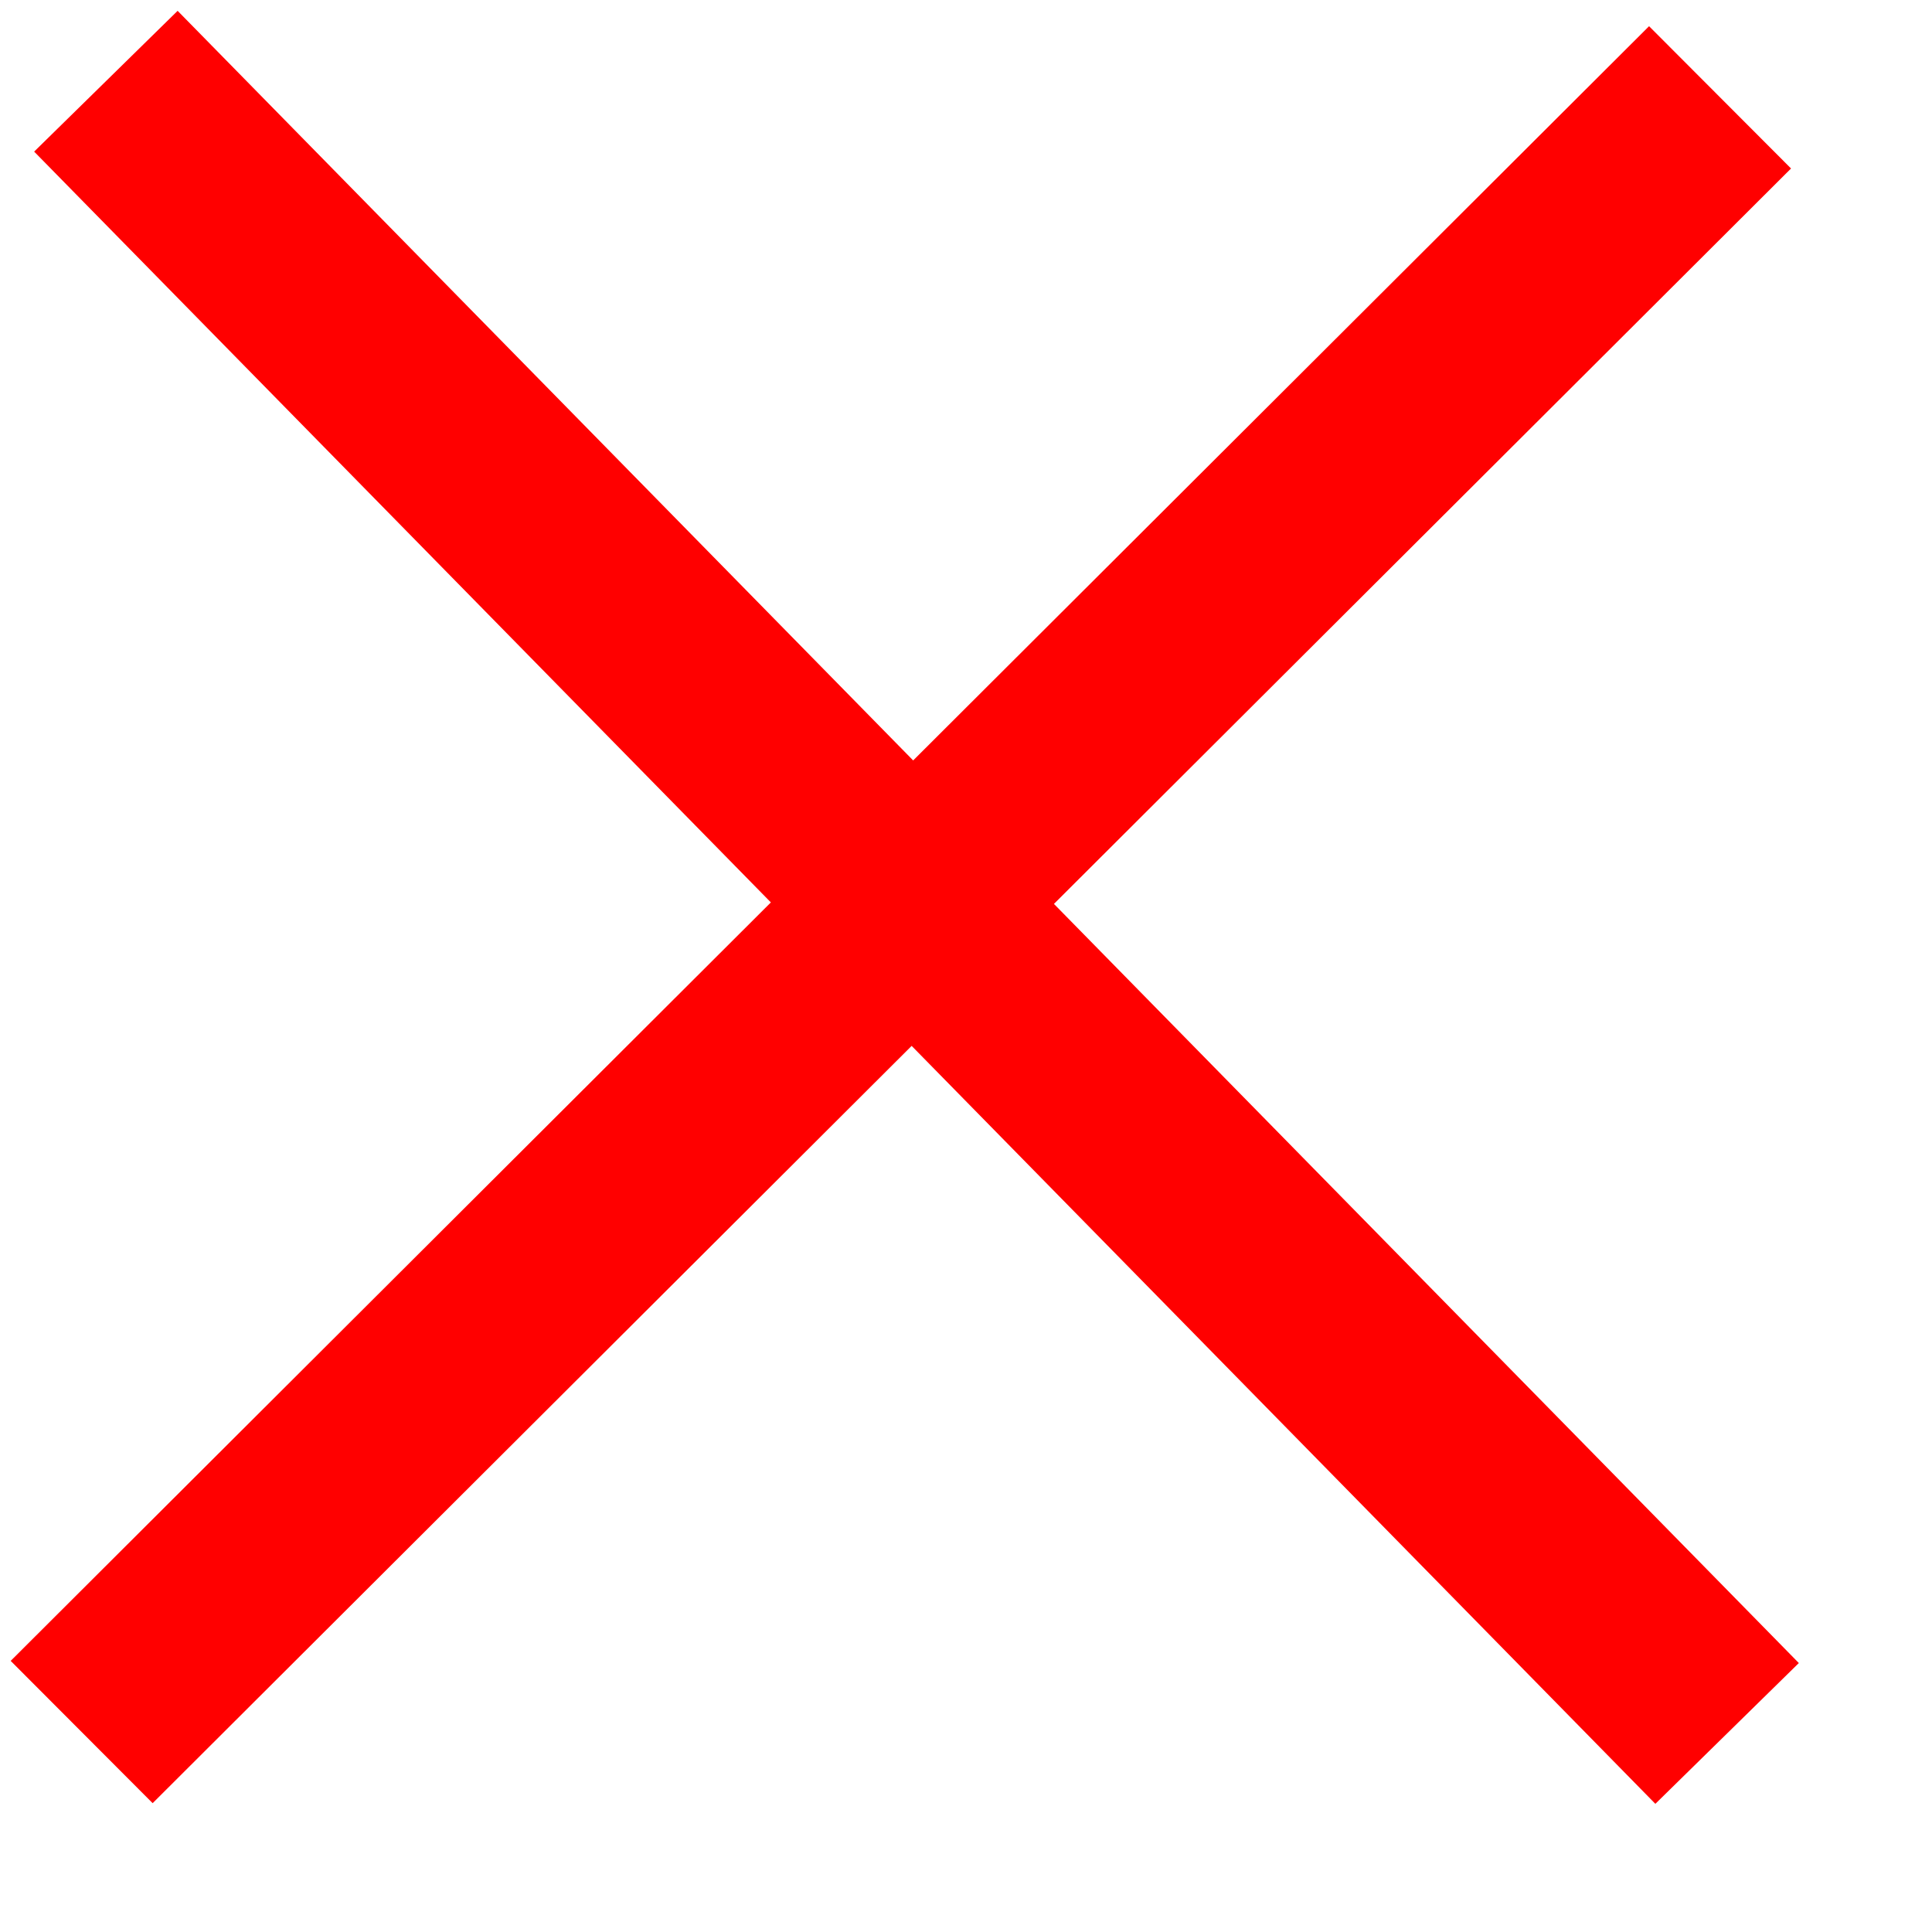
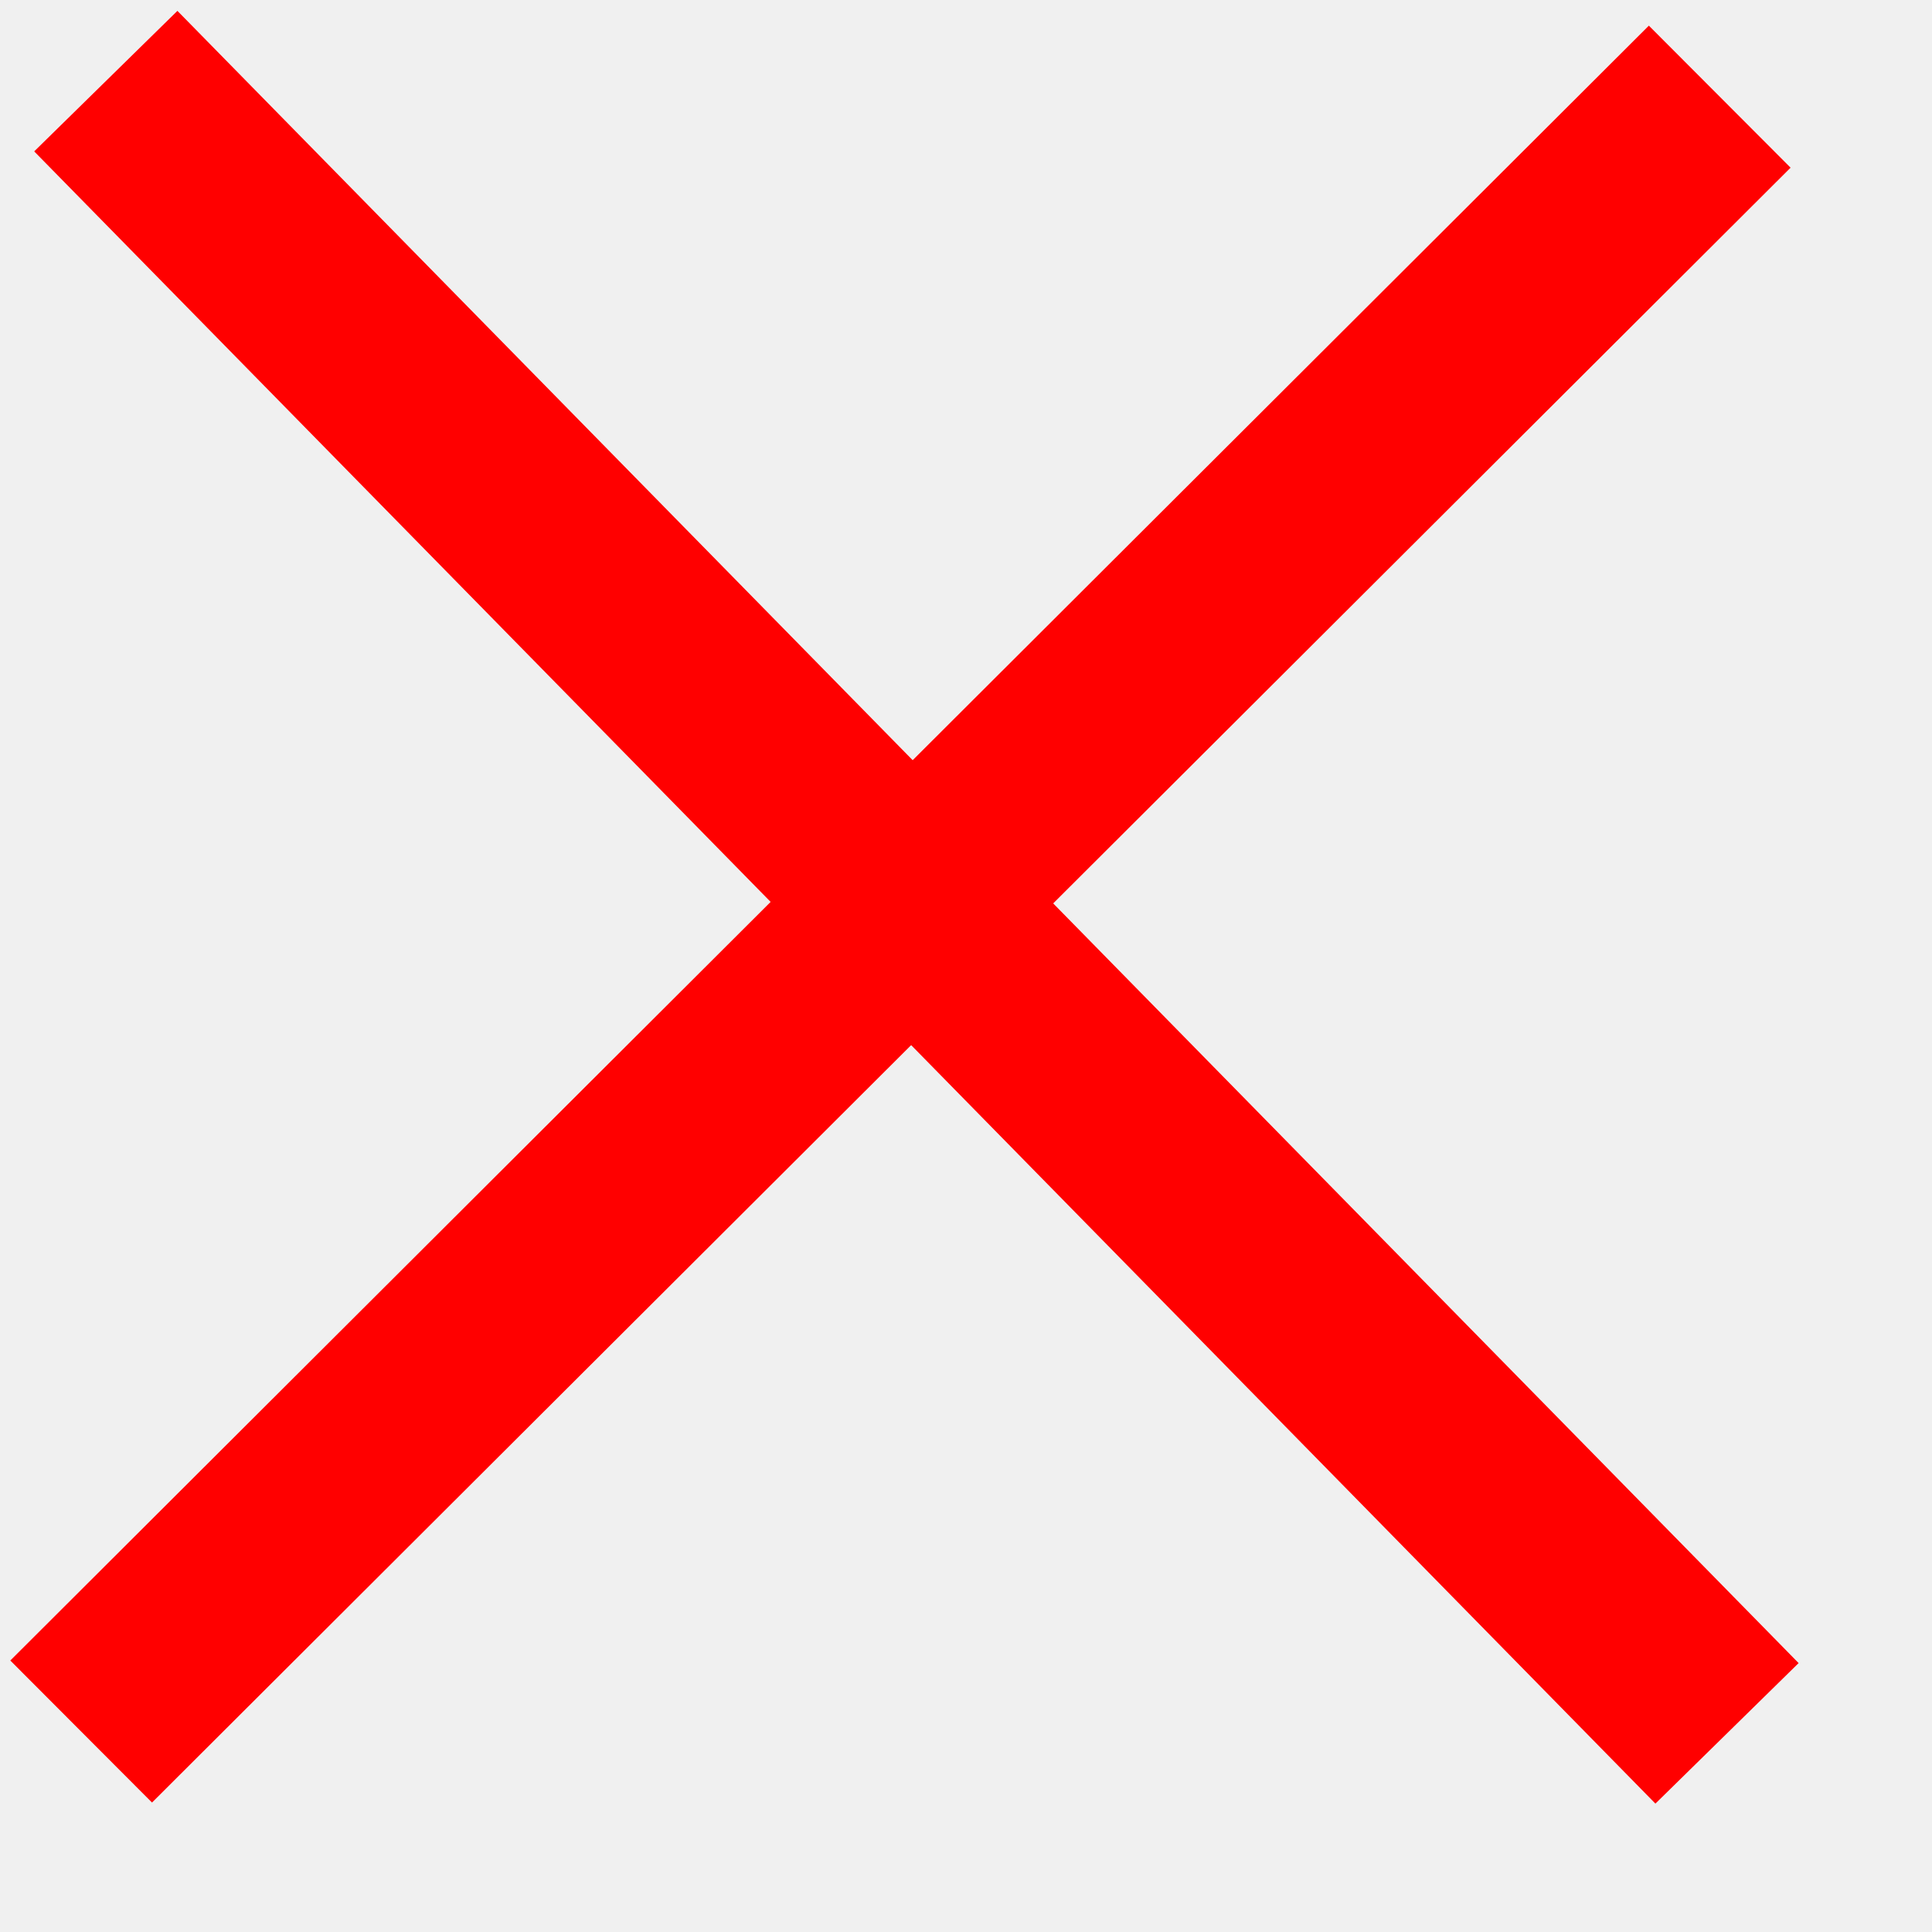
<svg xmlns="http://www.w3.org/2000/svg" version="1.1" id="Layer_1" x="0px" y="0px" viewBox="0 0 156 156" style="enable-background:new 0 0 156 156;" xml:space="preserve">
  <style type="text/css">
- 	.st0{fill-rule:evenodd;clip-rule:evenodd;fill:#FFFFFF;}
- 	.st1{fill:#FF0000;}
- 	.st2{fill:none;}
+ 	.st0{fill:#FF0000;}
</style>
-   <g>
-     <polygon class="st0" points="0,0 156,0 156,156 0,156 0,0  " />
-     <polygon class="st0" points="0.44,0.39 145.78,0.39 145.78,146.5 0.44,146.5 0.44,0.39  " />
-     <rect x="65.88" y="-20.19" transform="matrix(0.7138 -0.7004 0.7004 0.7138 -30.1265 72.7955)" class="st1" width="16.23" height="186.9" />
-     <rect x="-20.7" y="65.74" transform="matrix(0.7079 -0.7063 0.7063 0.7079 -30.9165 72.9509)" class="st1" width="186.88" height="16.23" />
-     <polygon class="st2" points="0.47,155.53 155.53,155.53 155.53,0.47 0.47,0.47 0.47,155.53  " />
-   </g>
+   <rect x="65.9" y="-20.2" transform="matrix(0.7138 -0.7004 0.7004 0.7138 -30.1298 72.799)" class="st0" width="16.2" height="186.9" />
+   <rect x="-20.7" y="65.7" transform="matrix(0.7079 -0.7063 0.7063 0.7079 -30.9185 72.9497)" class="st0" width="186.9" height="16.2" />
</svg>
